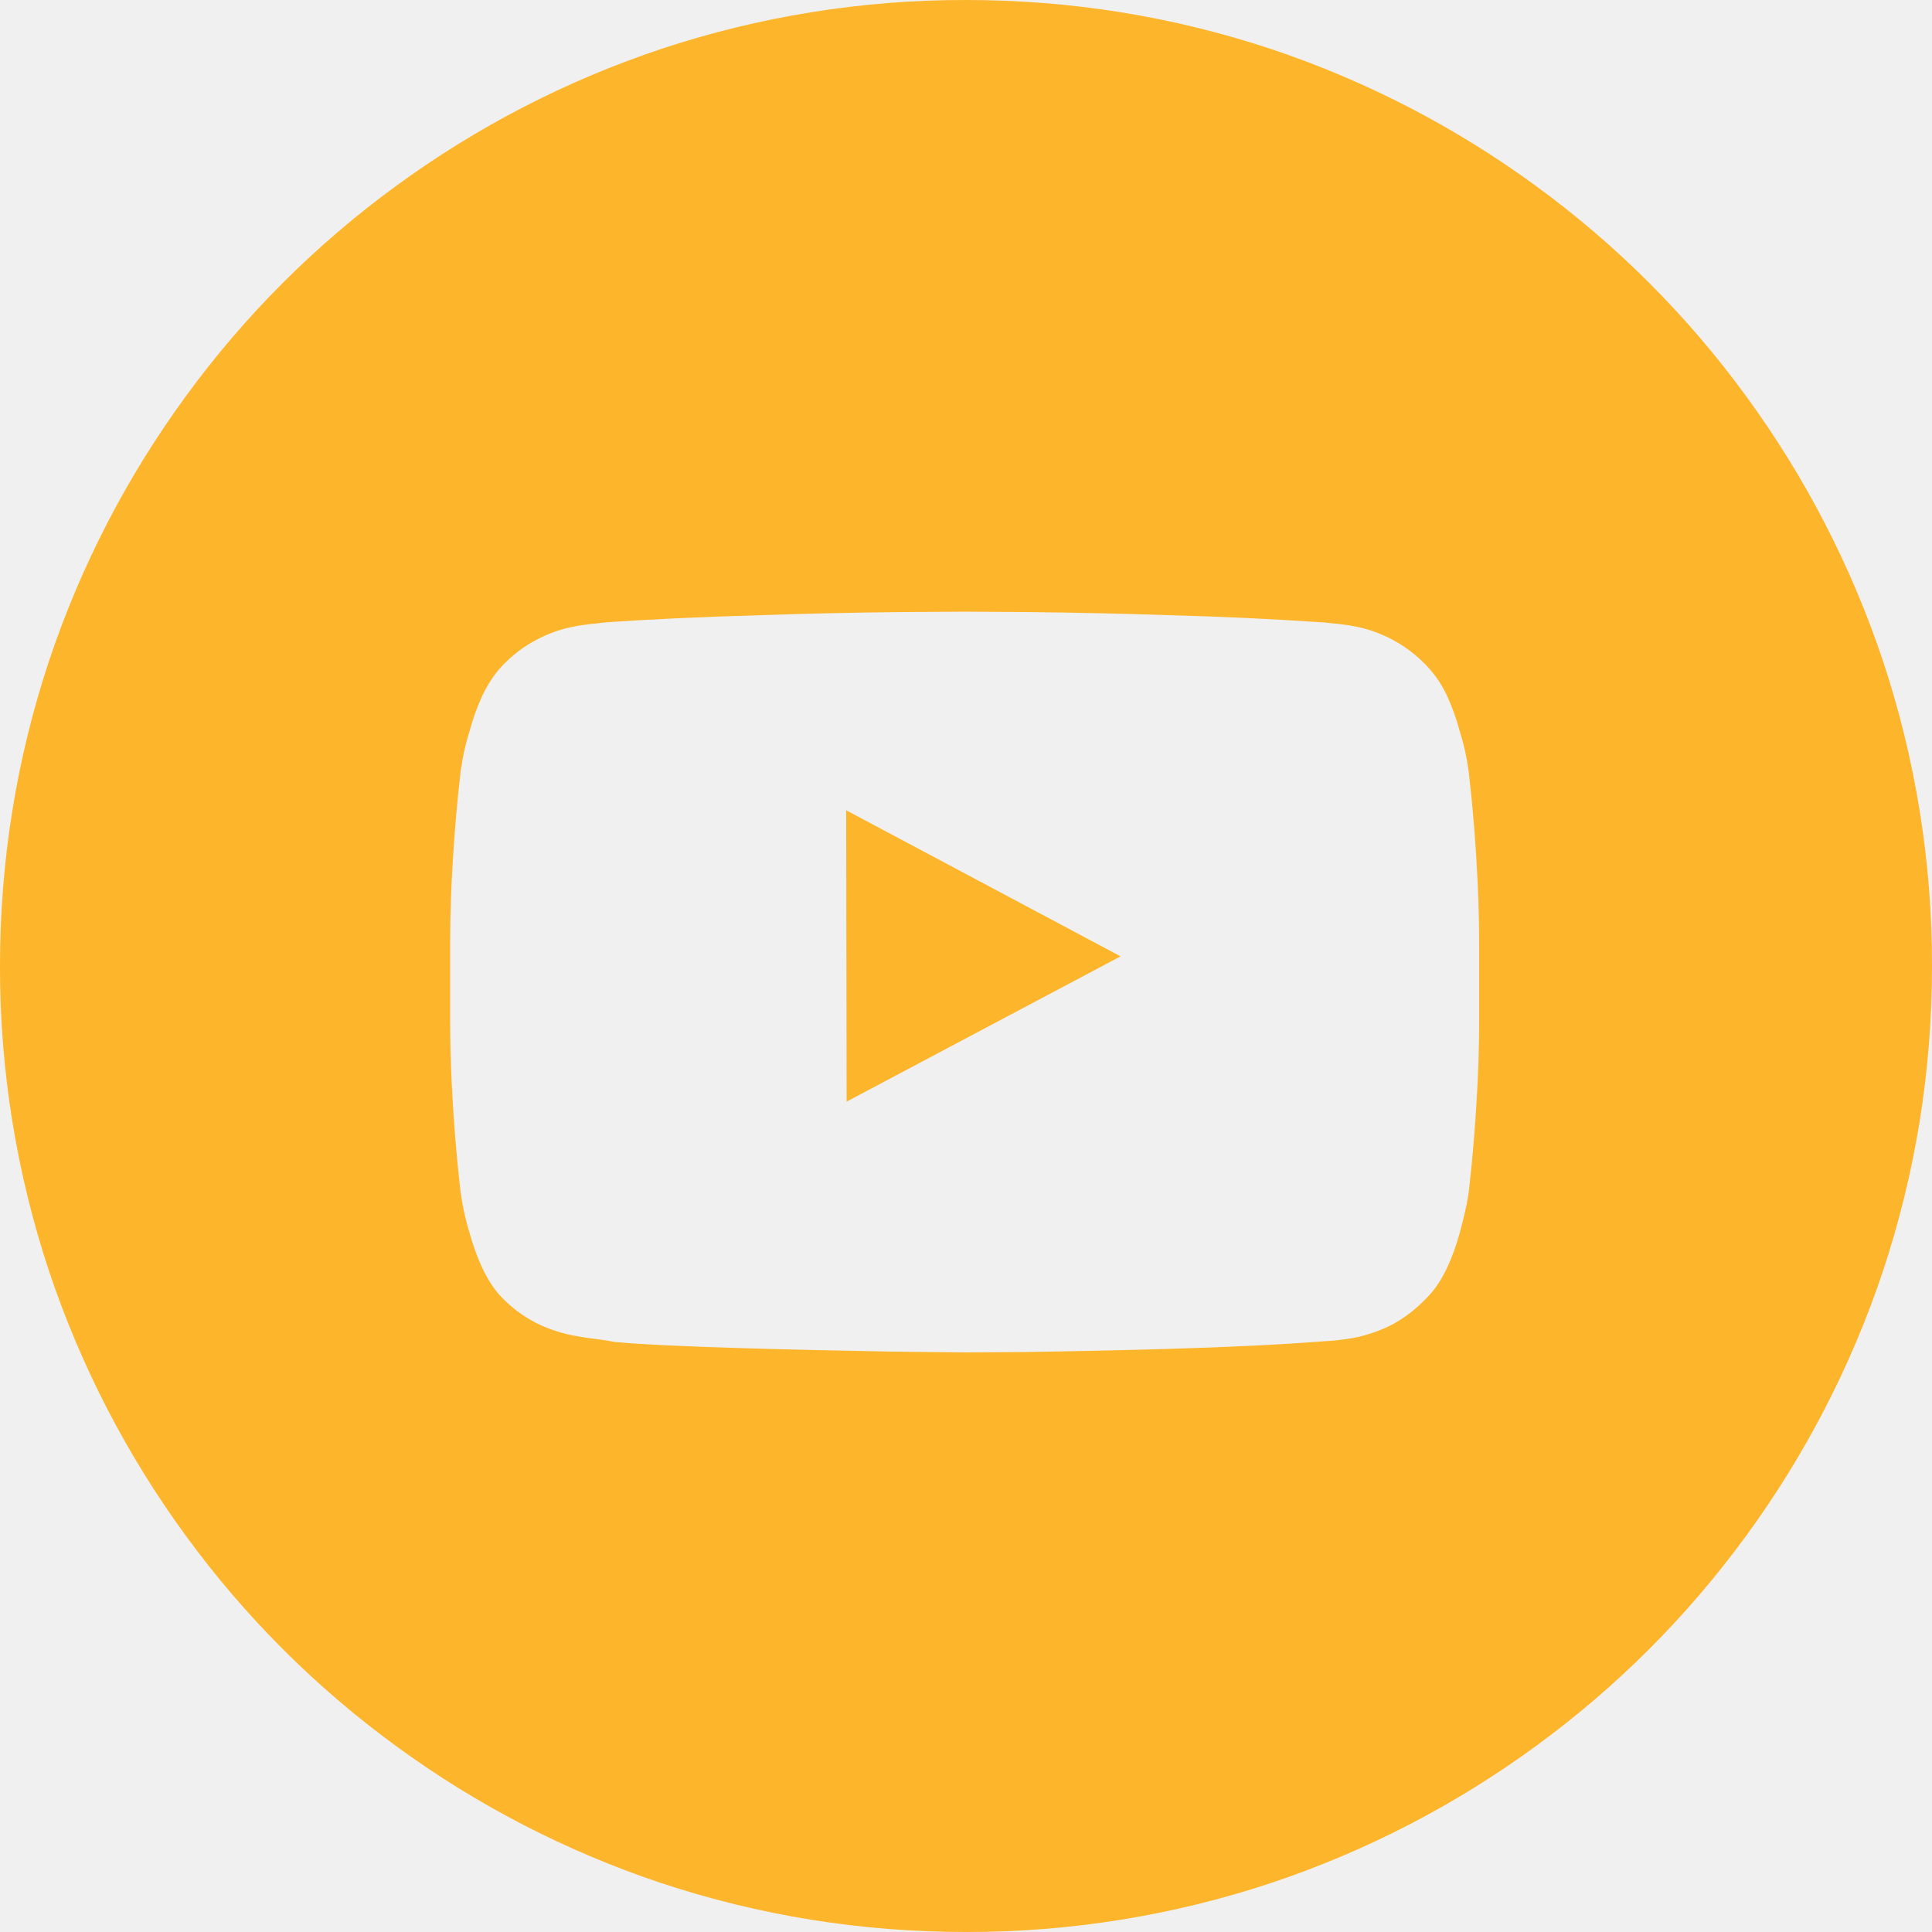
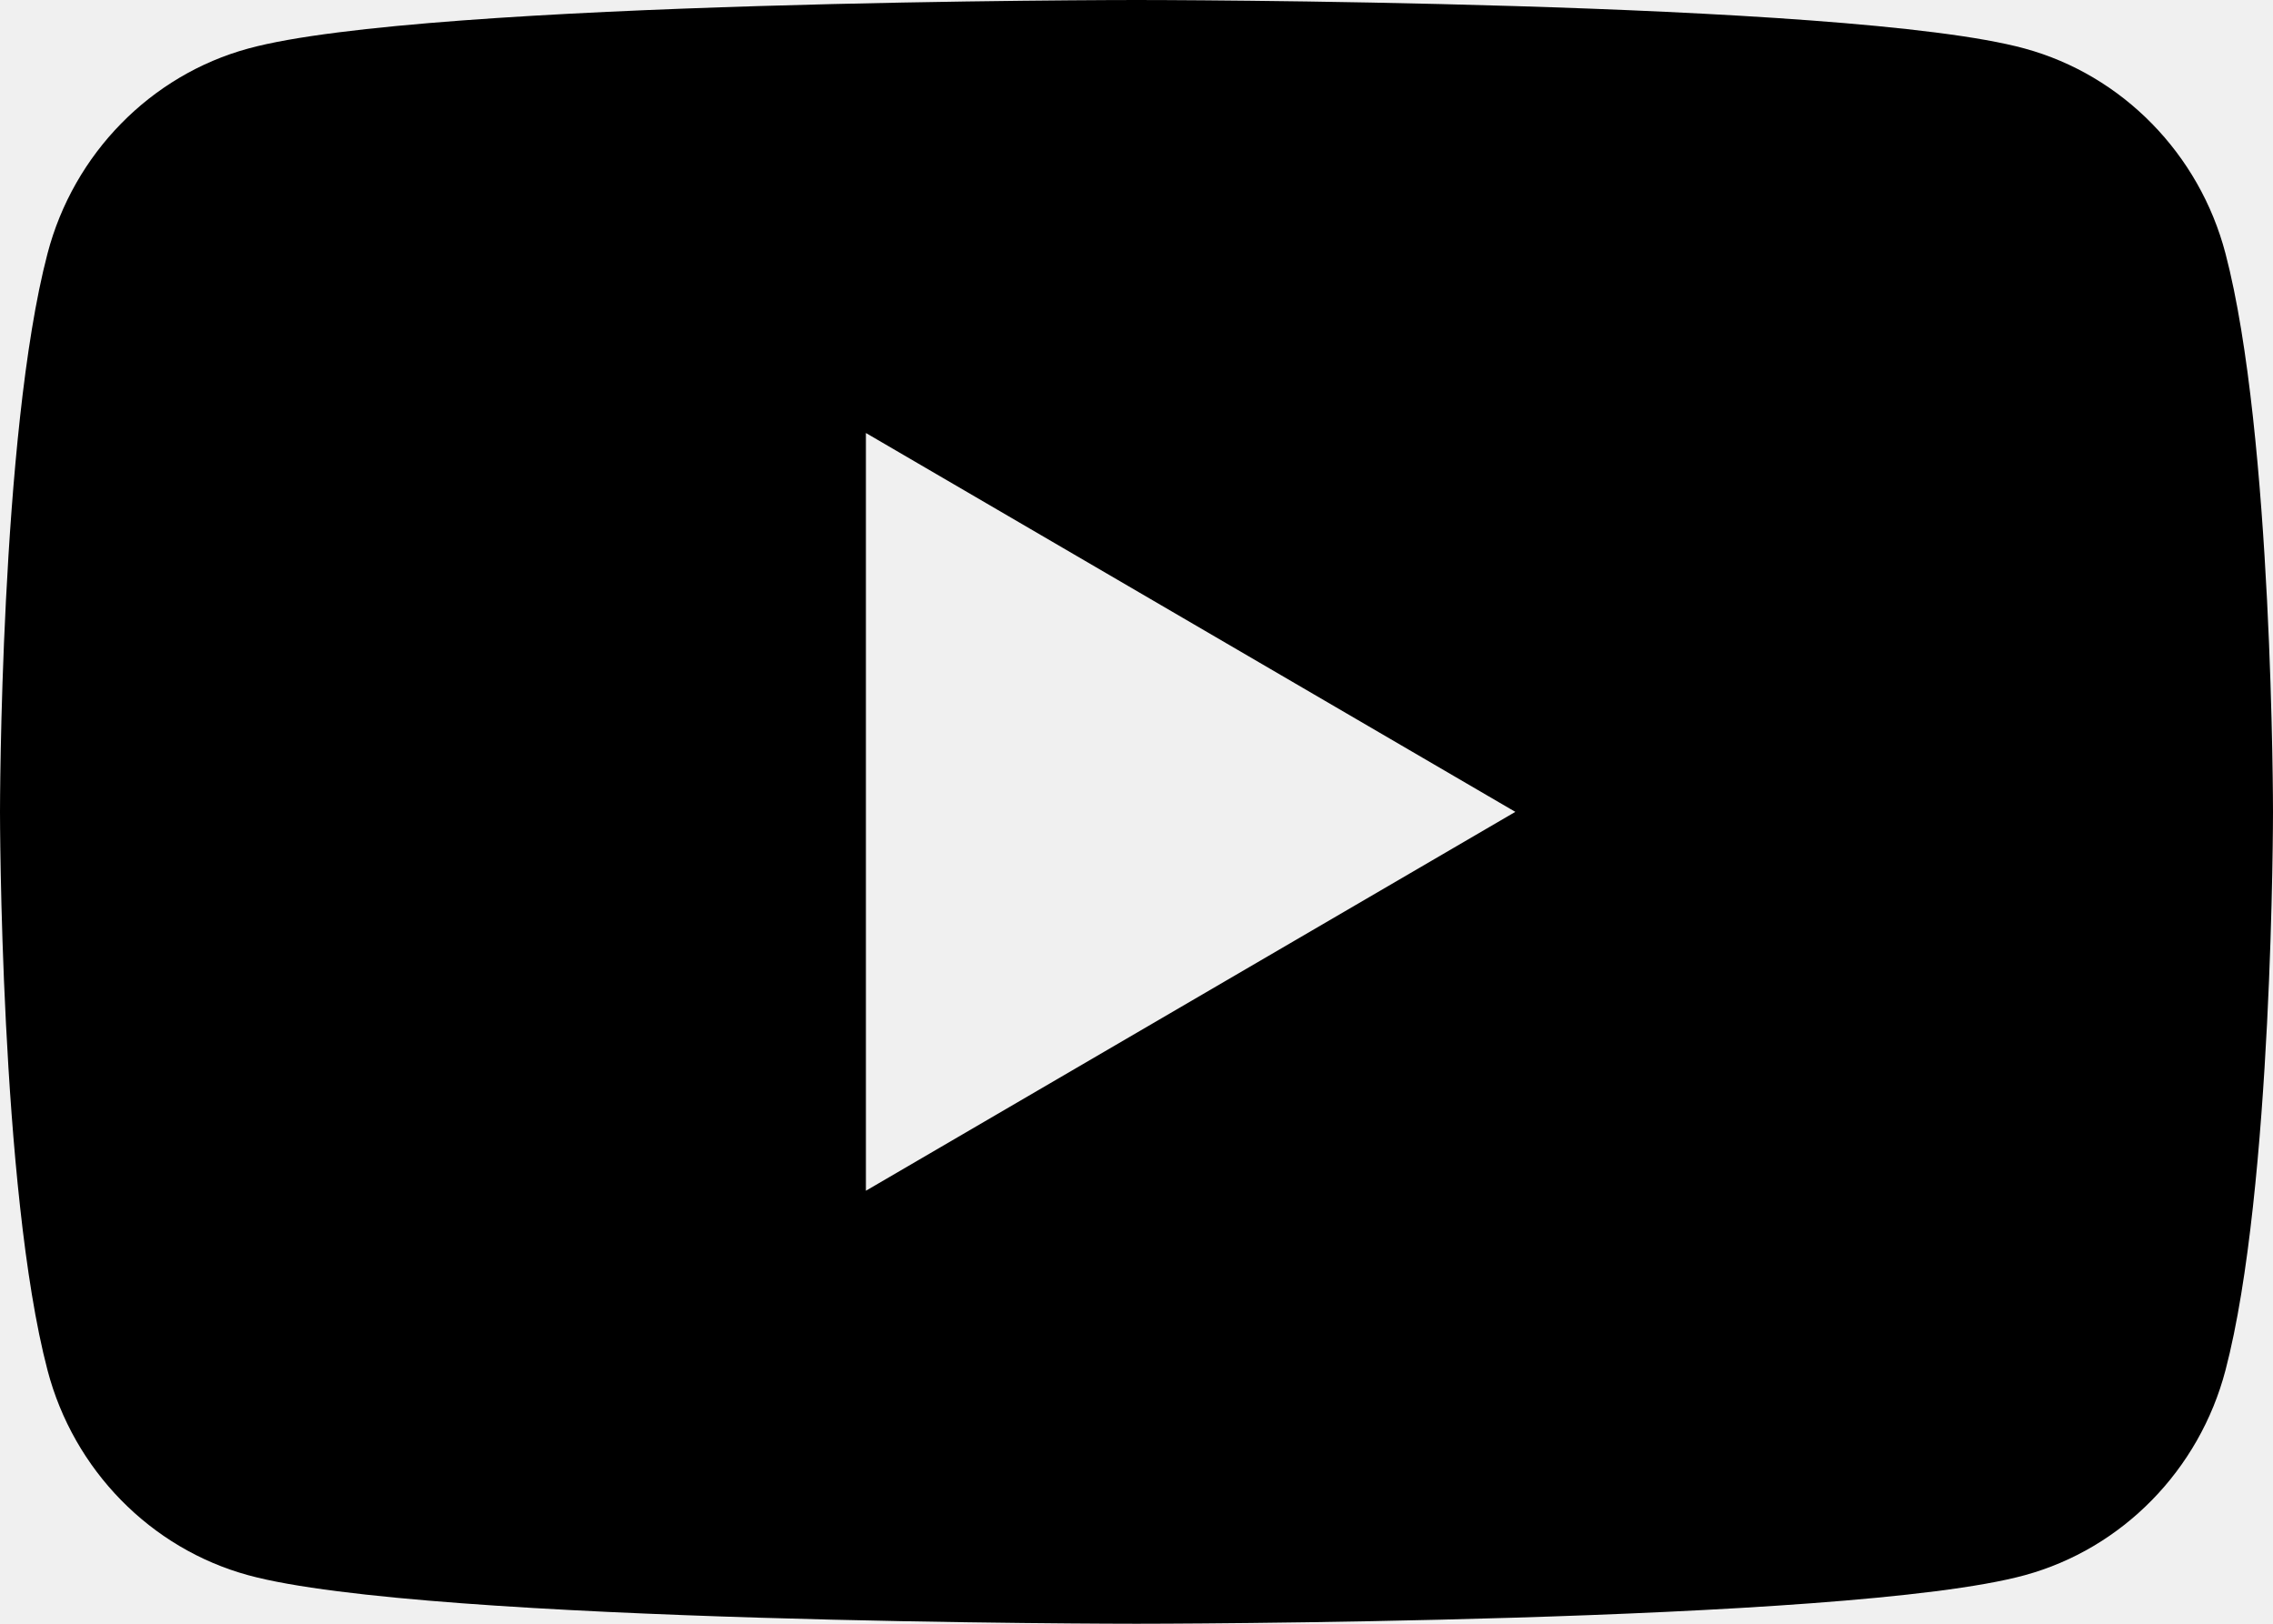
- <svg xmlns="http://www.w3.org/2000/svg" width="40" height="40" fill="none">
-   <g clip-path="url(#a)">
-     <path d="M0 20c0-2.17.339-4.277 1.016-6.32a20.033 20.033 0 0 1 2.84-5.488 19.902 19.902 0 0 1 4.336-4.336 20.033 20.033 0 0 1 5.488-2.84A19.95 19.95 0 0 1 20 0c2.17 0 4.277.339 6.32 1.016a20.032 20.032 0 0 1 5.488 2.84 19.902 19.902 0 0 1 4.336 4.336 20.032 20.032 0 0 1 2.84 5.488A19.951 19.951 0 0 1 40 20c0 2.17-.339 4.277-1.016 6.32a20.032 20.032 0 0 1-2.84 5.488 19.902 19.902 0 0 1-4.336 4.336 20.032 20.032 0 0 1-5.488 2.84A19.951 19.951 0 0 1 20 40c-2.17 0-4.277-.339-6.32-1.016a20.032 20.032 0 0 1-5.488-2.84 19.902 19.902 0 0 1-4.336-4.336 20.032 20.032 0 0 1-2.84-5.488A19.95 19.95 0 0 1 0 20Zm30.408-4.024a4.904 4.904 0 0 0-.184-.832 4.684 4.684 0 0 0-.256-.72 2.333 2.333 0 0 0-.408-.616 2.78 2.78 0 0 0-1.432-.824 4.656 4.656 0 0 0-.56-.08l-.144-.016a76.612 76.612 0 0 0-3.256-.152c-.917-.032-1.89-.053-2.92-.064l-1.272-.008-1.28.008c-1.03.01-2.005.032-2.928.064-1.285.037-2.37.088-3.256.152l-.128.016c-.23.021-.416.048-.56.08-.25.053-.485.139-.704.256-.272.139-.52.328-.744.568-.144.155-.277.36-.4.616a4.681 4.681 0 0 0-.256.72 4.916 4.916 0 0 0-.144.584l-.04.248-.056.52c-.043.437-.077.875-.104 1.312a27.792 27.792 0 0 0-.056 1.696v1.656c0 .523.019 1.088.056 1.696.027.437.061.872.104 1.304l.056.528.04.24c.037.203.085.4.144.592.075.267.16.504.256.712.123.261.256.467.4.616.208.219.445.397.712.536.219.112.461.197.728.256.155.032.363.064.624.096.139.021.235.037.288.048.507.048 1.384.09 2.632.128.896.027 1.933.05 3.112.072l1.496.016 1.272-.008c1.035-.016 2.01-.037 2.928-.064 1.29-.037 2.376-.09 3.256-.16l.136-.008c.23-.021.416-.048.56-.08.25-.059.485-.144.704-.256.267-.144.512-.336.736-.576.15-.15.285-.355.408-.616.096-.208.181-.445.256-.712.053-.192.101-.39.144-.592l.04-.24.056-.528c.043-.432.077-.867.104-1.304.037-.608.056-1.173.056-1.696v-1.656c0-.523-.019-1.088-.056-1.696a36.203 36.203 0 0 0-.104-1.312l-.056-.52Zm-12.88 6.832-.008-6.032L23.2 19.8l-5.672 3.008Z" fill="#FDB52B" />
-   </g>
-   <defs>
-     <clipPath id="a">
-       <path fill="#fff" transform="matrix(1 0 0 -1 0 40)" d="M0 0h40v40H0z" />
-     </clipPath>
-   </defs>
+ <svg xmlns="http://www.w3.org/2000/svg" width="21" height="15" class="svg__youtube" viewBox="0 0 21 15">
+   <path fill="currentColor" fill-rule="evenodd" d="M8,14 L8,7 L14,10.5 L8,14 Z M20.561,5.342 C20.32,4.421 19.608,3.694 18.705,3.448 C17.067,3 10.5,3 10.5,3 C10.5,3 3.933,3 2.295,3.448 C1.392,3.694 0.68,4.421 0.439,5.342 C0,7.014 0,10.5 0,10.5 C0,10.5 0,13.986 0.439,15.658 C0.68,16.579 1.392,17.306 2.295,17.552 C3.933,18 10.5,18 10.5,18 C10.5,18 17.067,18 18.705,17.552 C19.608,17.306 20.32,16.579 20.561,15.658 C21,13.986 21,10.5 21,10.5 C21,10.5 21,7.014 20.561,5.342 L20.561,5.342 Z" transform="translate(0 -3)" />
</svg>
